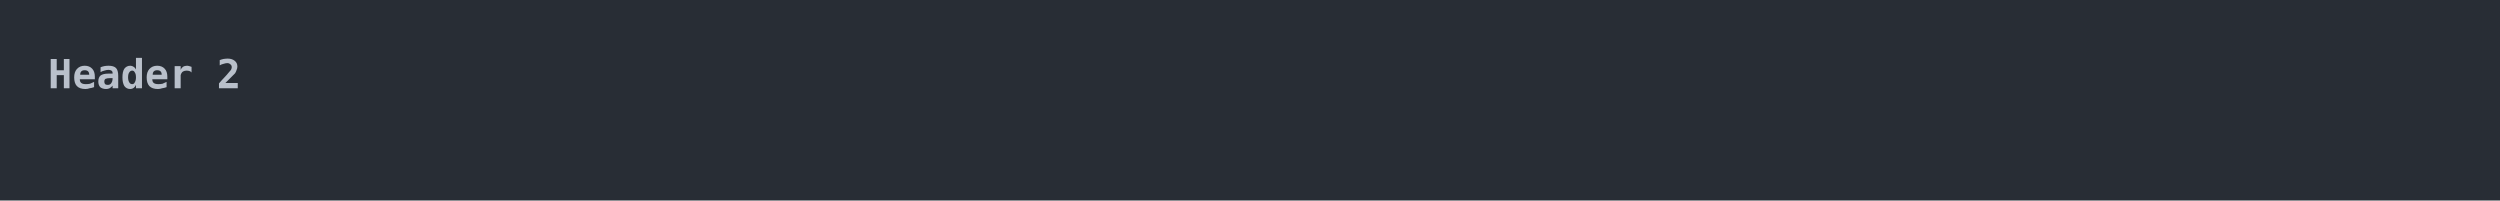
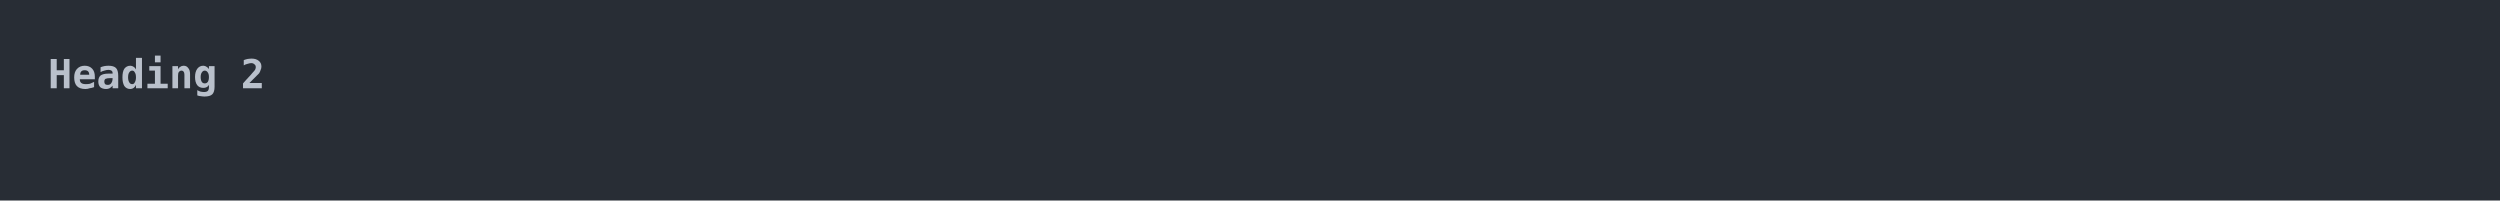
<svg xmlns="http://www.w3.org/2000/svg" xmlns:xlink="http://www.w3.org/1999/xlink" width="1040" height="83.42">
  <rect width="1040" height="83.42" rx="0" ry="0" class="a" />
  <svg height="43.42" viewBox="0 0 100 4.342" width="1000" x="20" y="20">
    <style>.a{fill:rgb(40,45,53)}.b{font-family:'Fira Code',Monaco,Consolas,Menlo,'Bitstream Vera Sans Mono','Powerline Symbols',monospace}.c{fill:transparent}.d{fill:rgb(185,192,203);font-weight:bold;white-space:pre}</style>
    <g font-family="'Fira Code',Monaco,Consolas,Menlo,'Bitstream Vera Sans Mono','Powerline Symbols',monospace" font-size="1.67" class="b">
      <defs>
        <symbol id="a">
          <rect height="3" width="100" x="0" y="0" class="c" />
        </symbol>
      </defs>
      <rect height="4.342" width="100" class="a" />
      <svg x="0" y="0" width="100">
        <svg x="0">
          <use xlink:href="#a" />
-           <text x="0" y="1.67" class="d">Header</text>
-           <text x="7.014" y="1.67" class="d">2</text>
+           <text x="0" y="1.67" class="d">Heading</text>
+           <text x="8.016" y="1.67" class="d">2</text>
        </svg>
      </svg>
    </g>
  </svg>
</svg>
